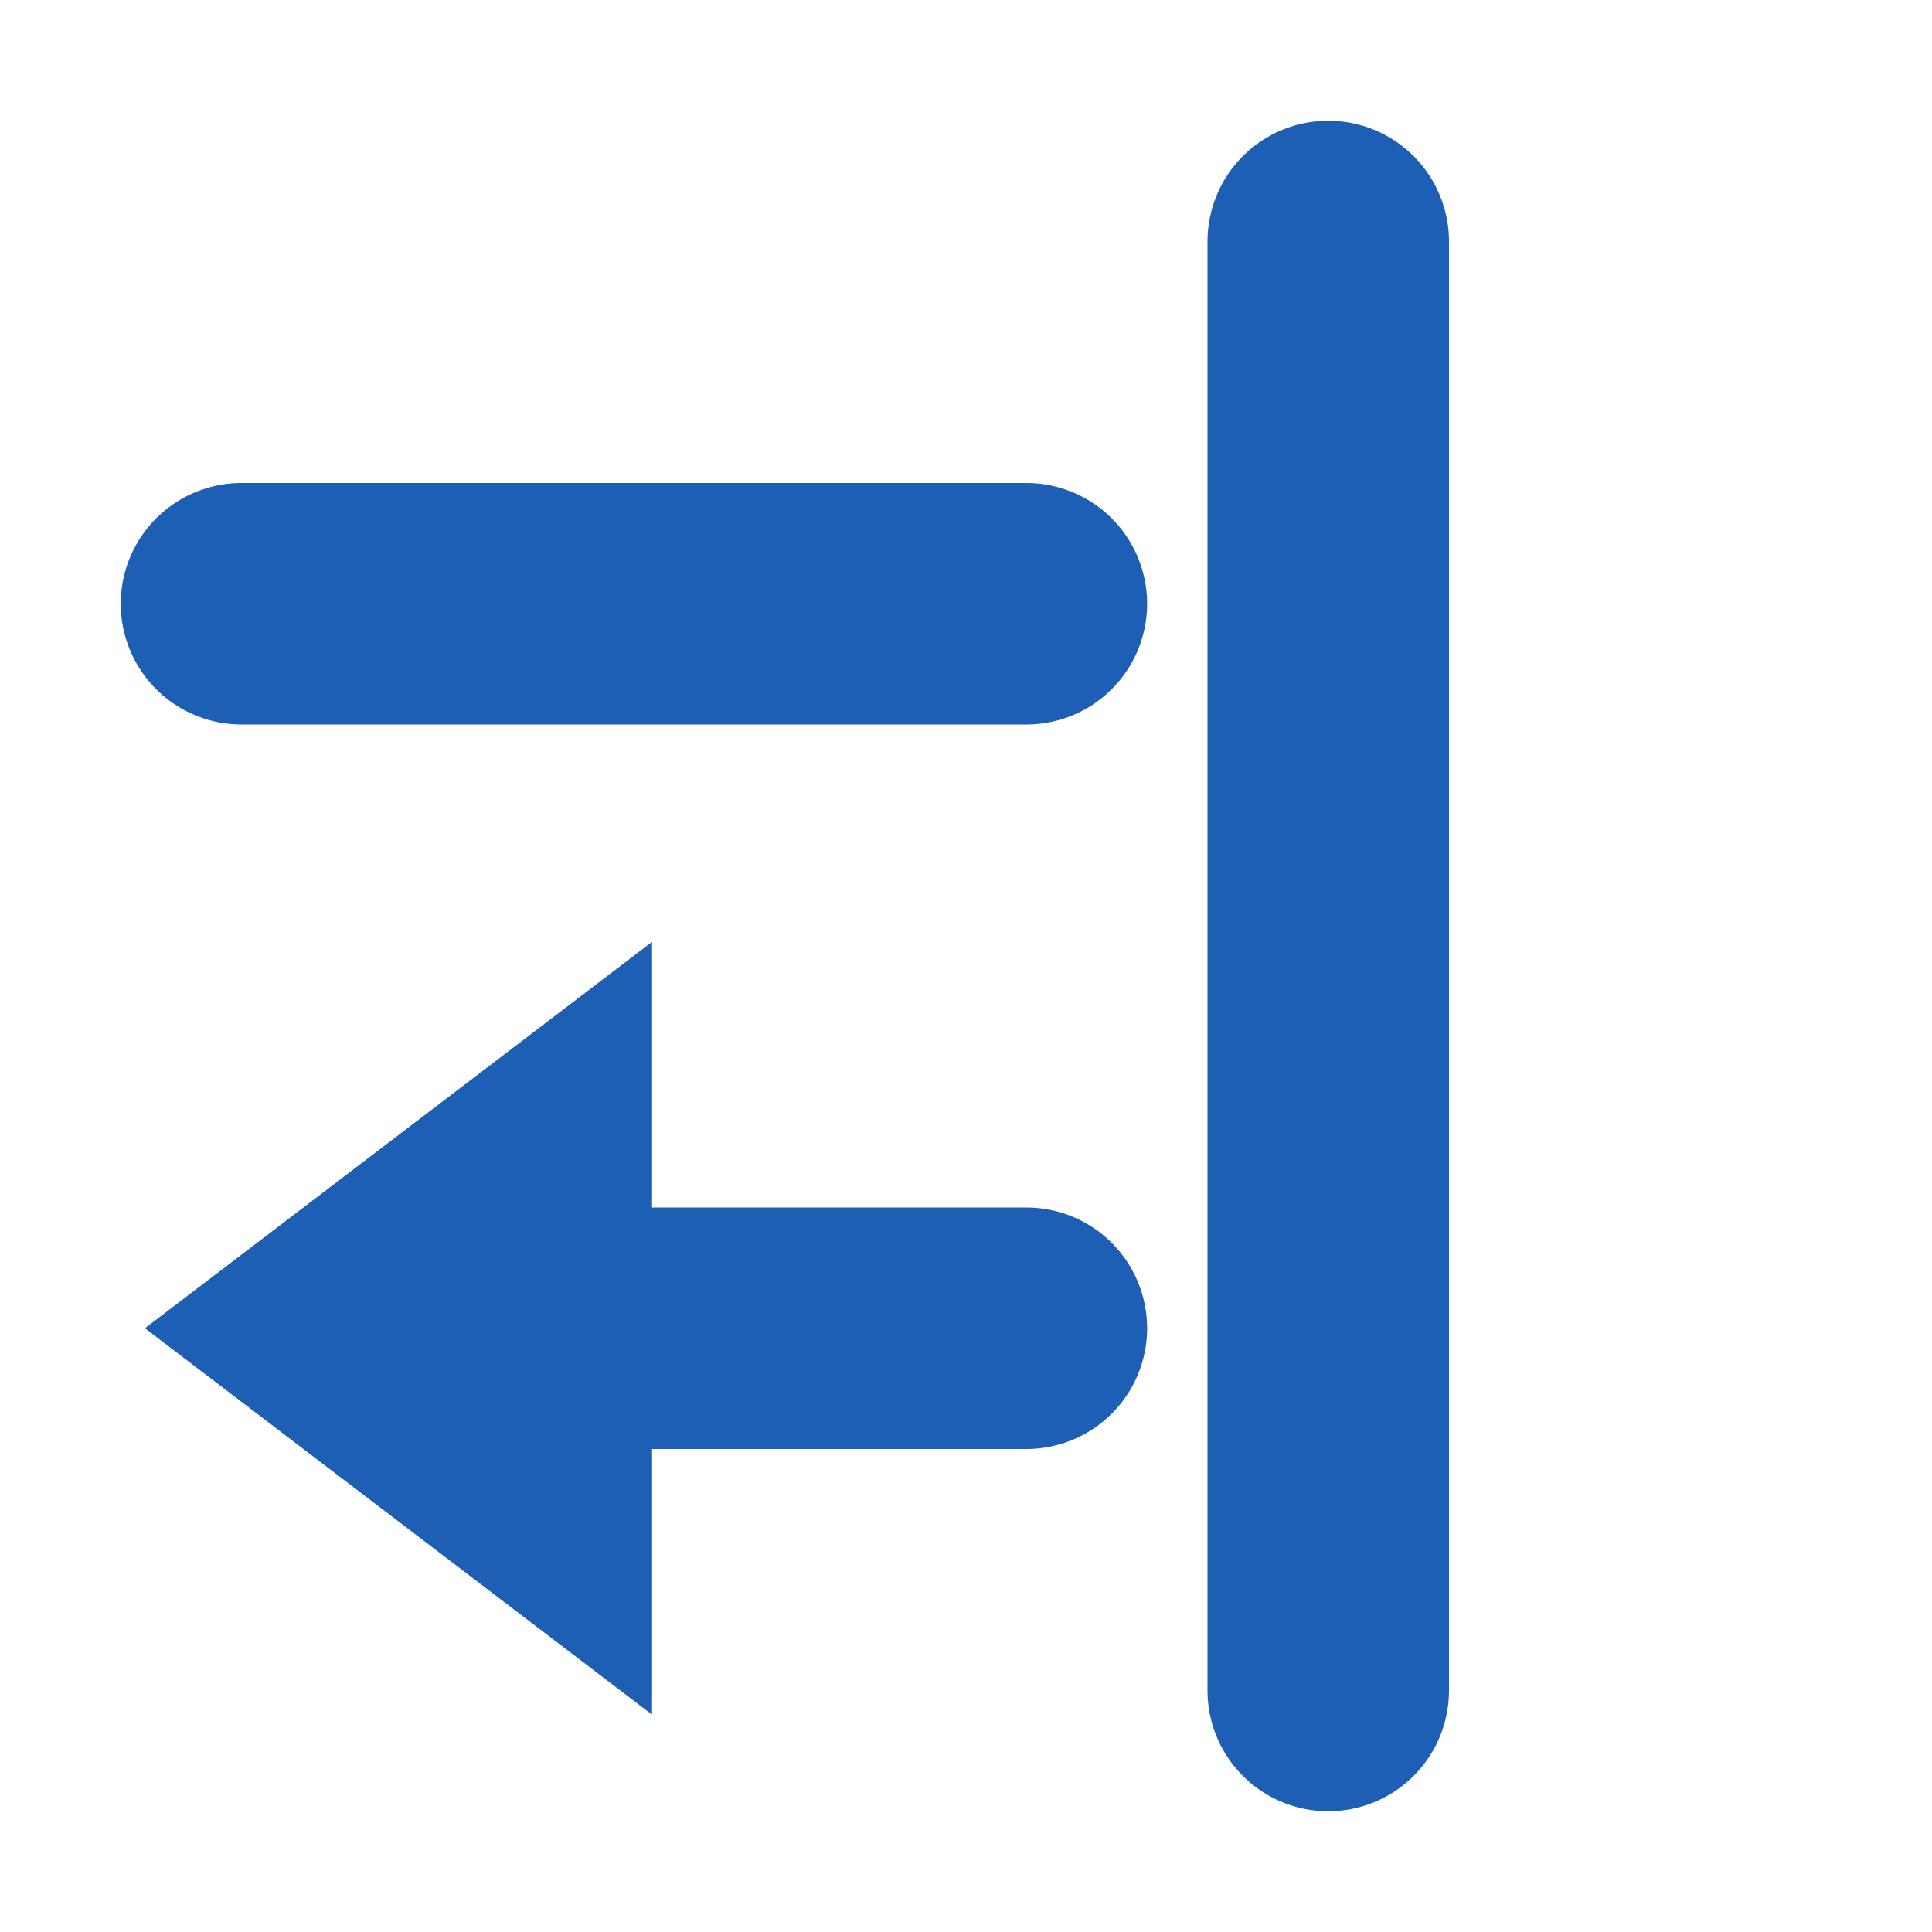
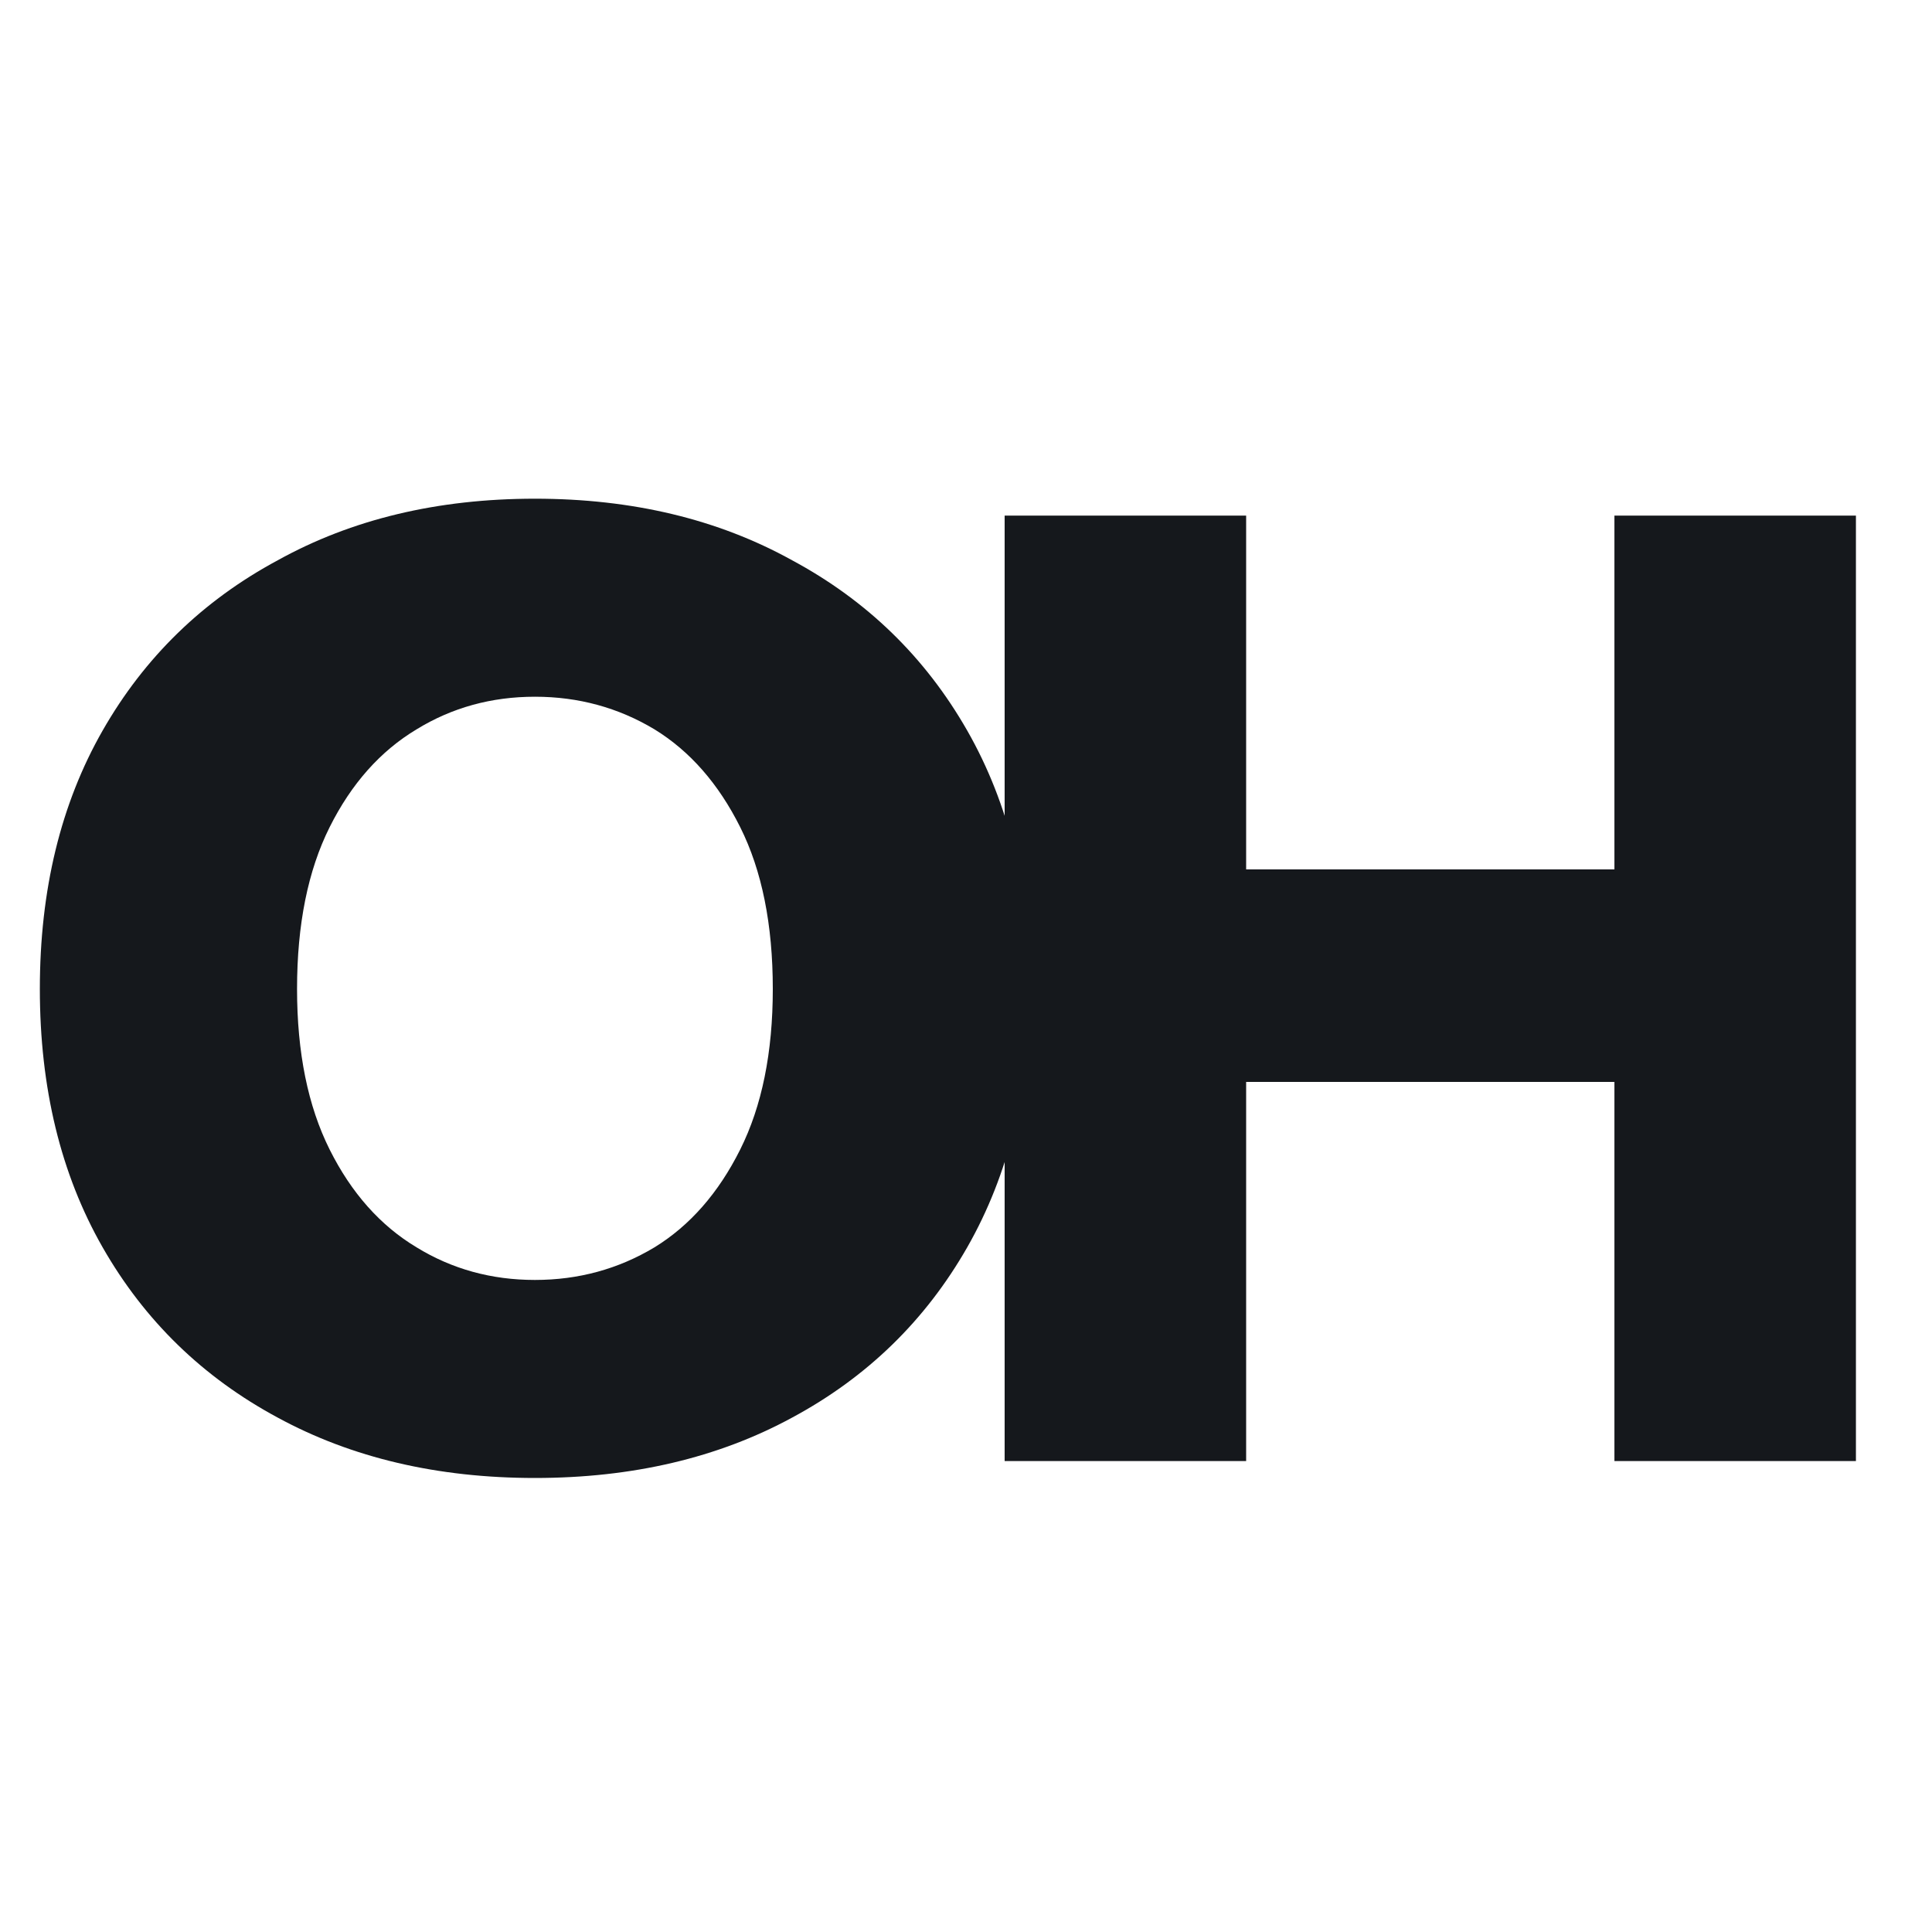
<svg xmlns="http://www.w3.org/2000/svg" viewBox="0 0 16 16">
-   <style>g{color:#1D5FB4}@media (prefers-color-scheme: dark){g{color:#7DB2F0}}</style>
+   <style>g{color:#15181C}@media (prefers-color-scheme: dark){g{color:#E7EAEE}}</style>
  <g>
-     <line x1="11" y1="2" x2="11" y2="14" stroke="currentColor" stroke-width="2" stroke-linecap="round" />
-     <line x1="2" y1="5" x2="8.5" y2="5" stroke="currentColor" stroke-width="2" stroke-linecap="round" />
-     <line x1="8.5" y1="11" x2="5" y2="11" stroke="currentColor" stroke-width="2" stroke-linecap="round" />
-     <polygon points="1.20,11.00 5.40,7.80 5.40,14.20" fill="currentColor" />
+     <path fill="currentColor" d="M4.43 12.24Q3.22 12.24 2.3 11.74Q1.37 11.24 0.85 10.33Q0.33 9.42 0.33 8.19Q0.33 6.96 0.85 6.05Q1.37 5.14 2.3 4.64Q3.22 4.13 4.43 4.13Q5.64 4.13 6.56 4.64Q7.49 5.14 8.01 6.05Q8.53 6.96 8.53 8.19Q8.53 9.42 8.01 10.33Q7.49 11.24 6.56 11.74Q5.64 12.24 4.43 12.24ZM4.43 10.6Q4.97 10.6 5.42 10.33Q5.86 10.06 6.13 9.52Q6.4 8.98 6.4 8.19Q6.4 7.39 6.13 6.85Q5.86 6.31 5.42 6.04Q4.97 5.77 4.43 5.77Q3.89 5.77 3.45 6.04Q3 6.31 2.73 6.85Q2.46 7.39 2.46 8.19Q2.46 8.98 2.73 9.52Q3 10.06 3.45 10.33Q3.89 10.6 4.43 10.6ZM8.32 12.1V4.27H10.32V7.2H13.37V4.27H15.37V12.1H13.37V8.96H10.32V12.1Z" />
  </g>
</svg>
